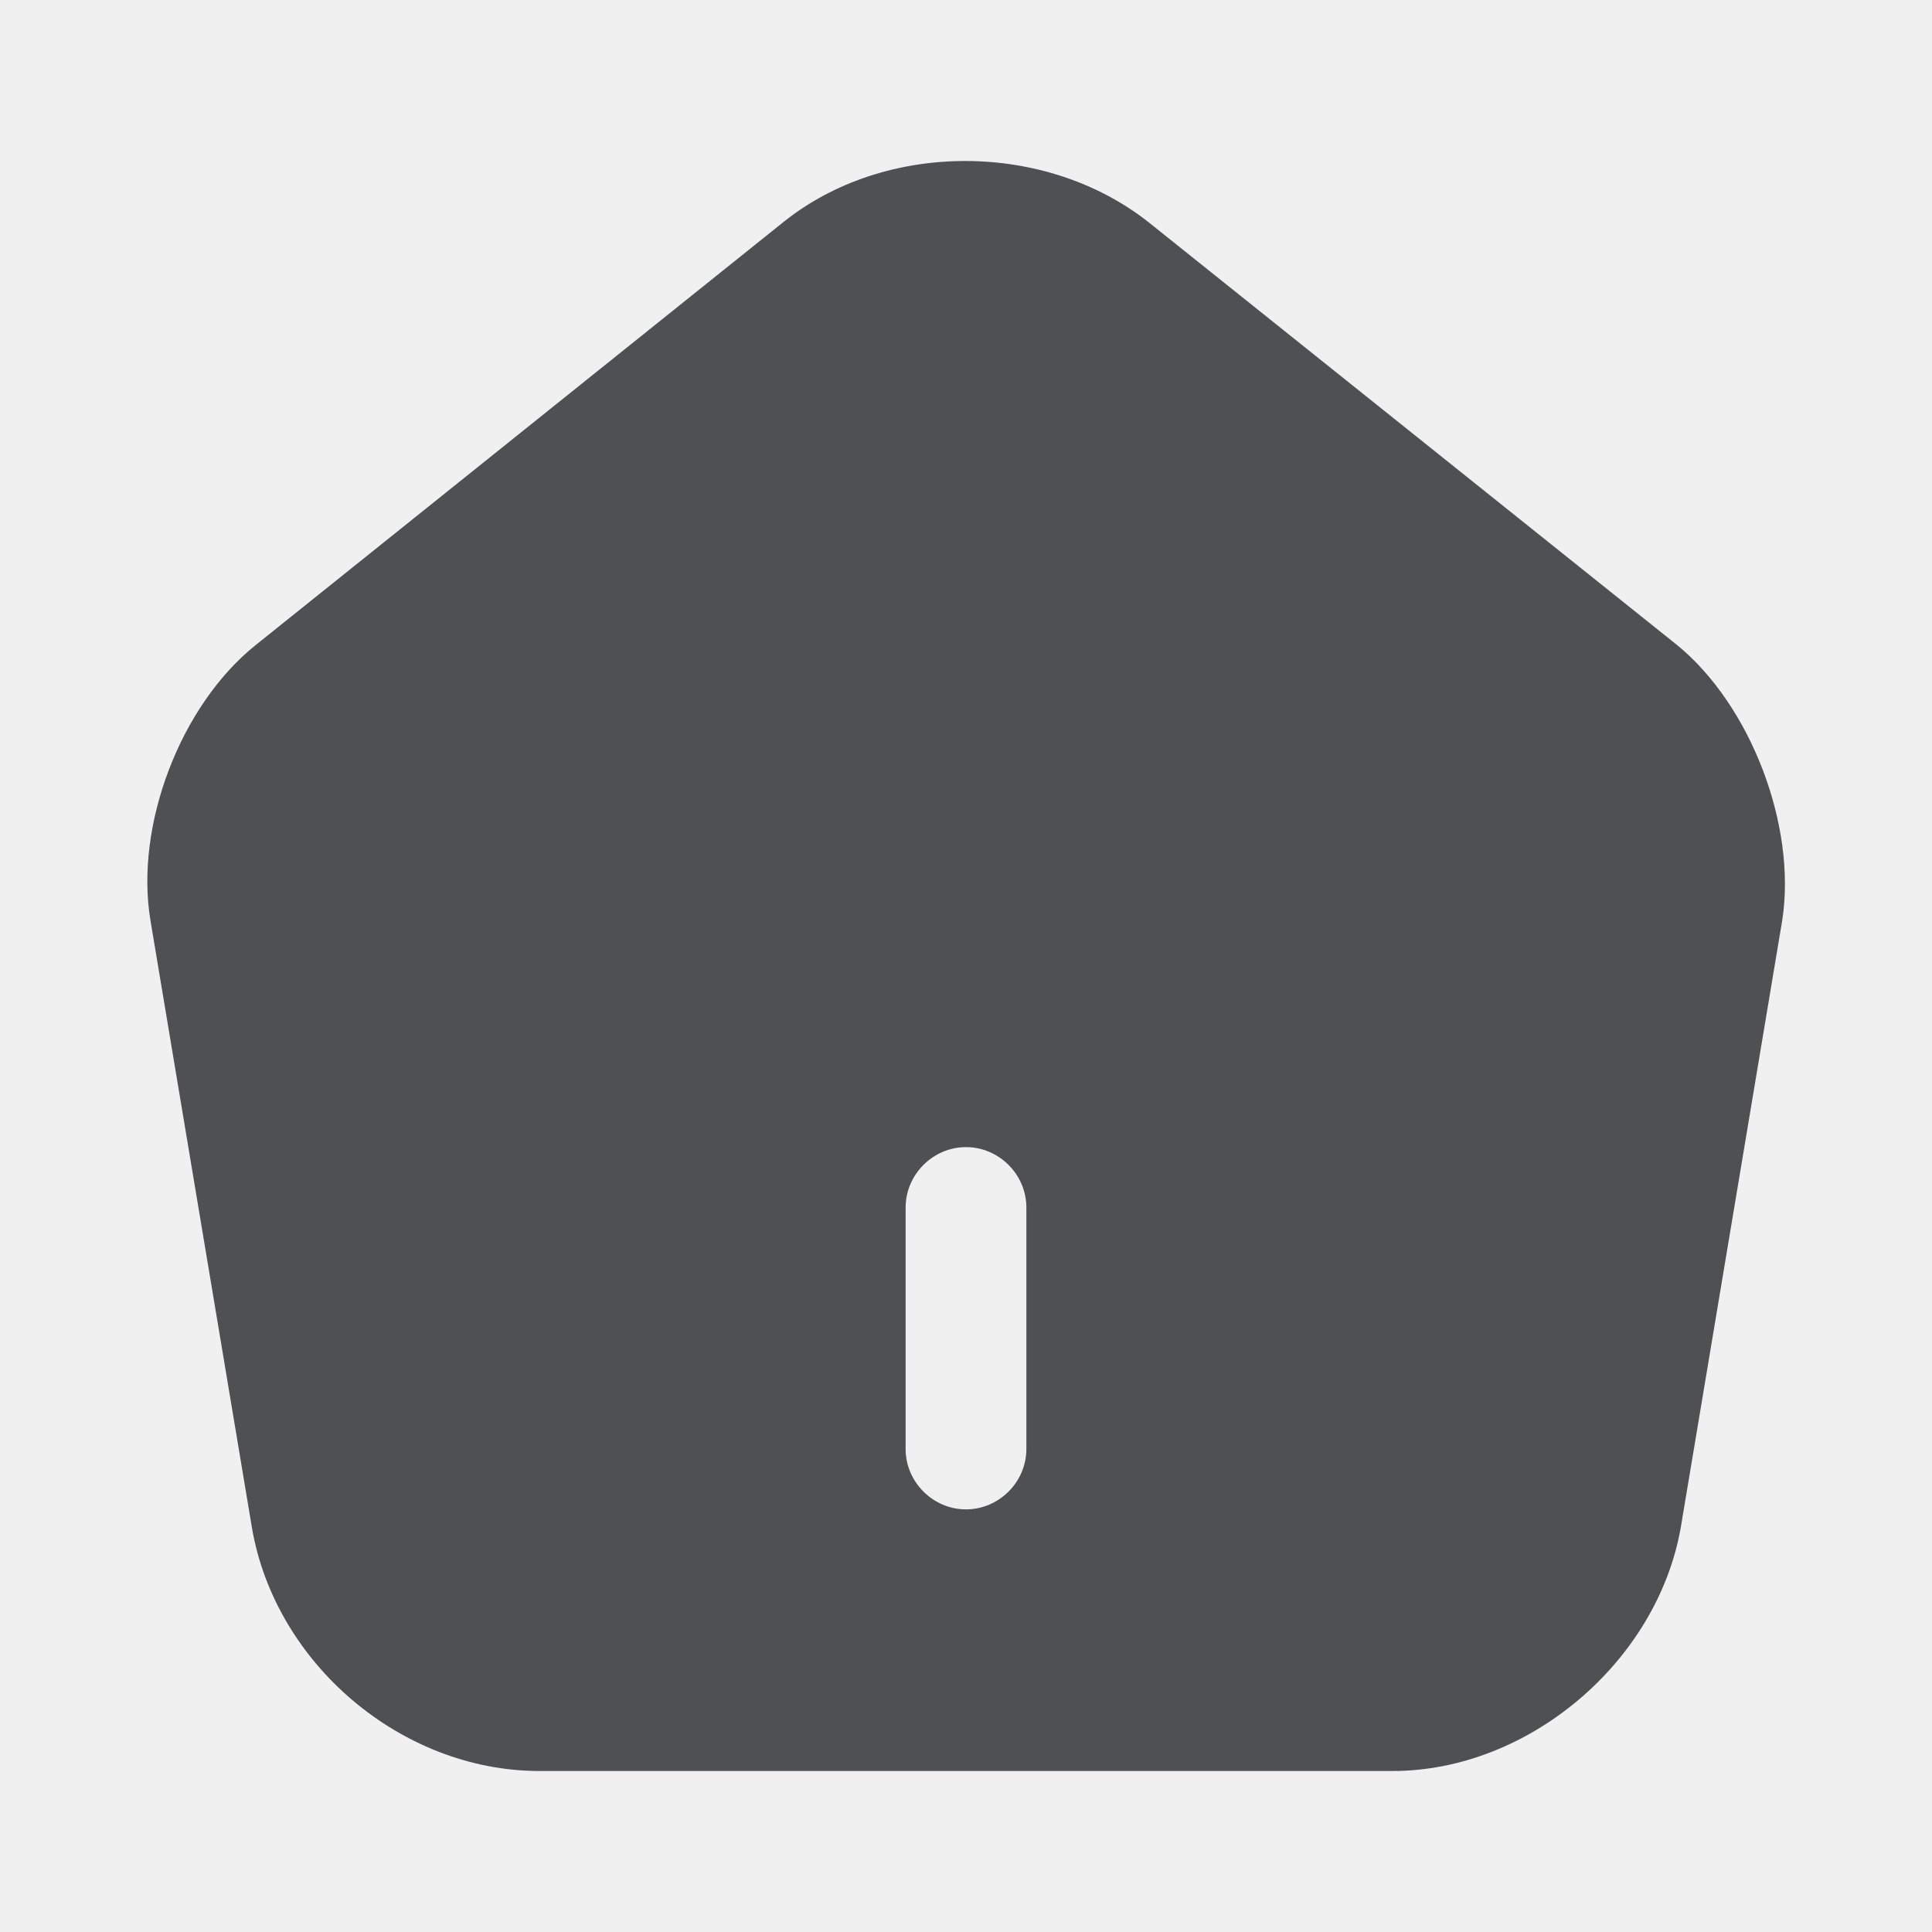
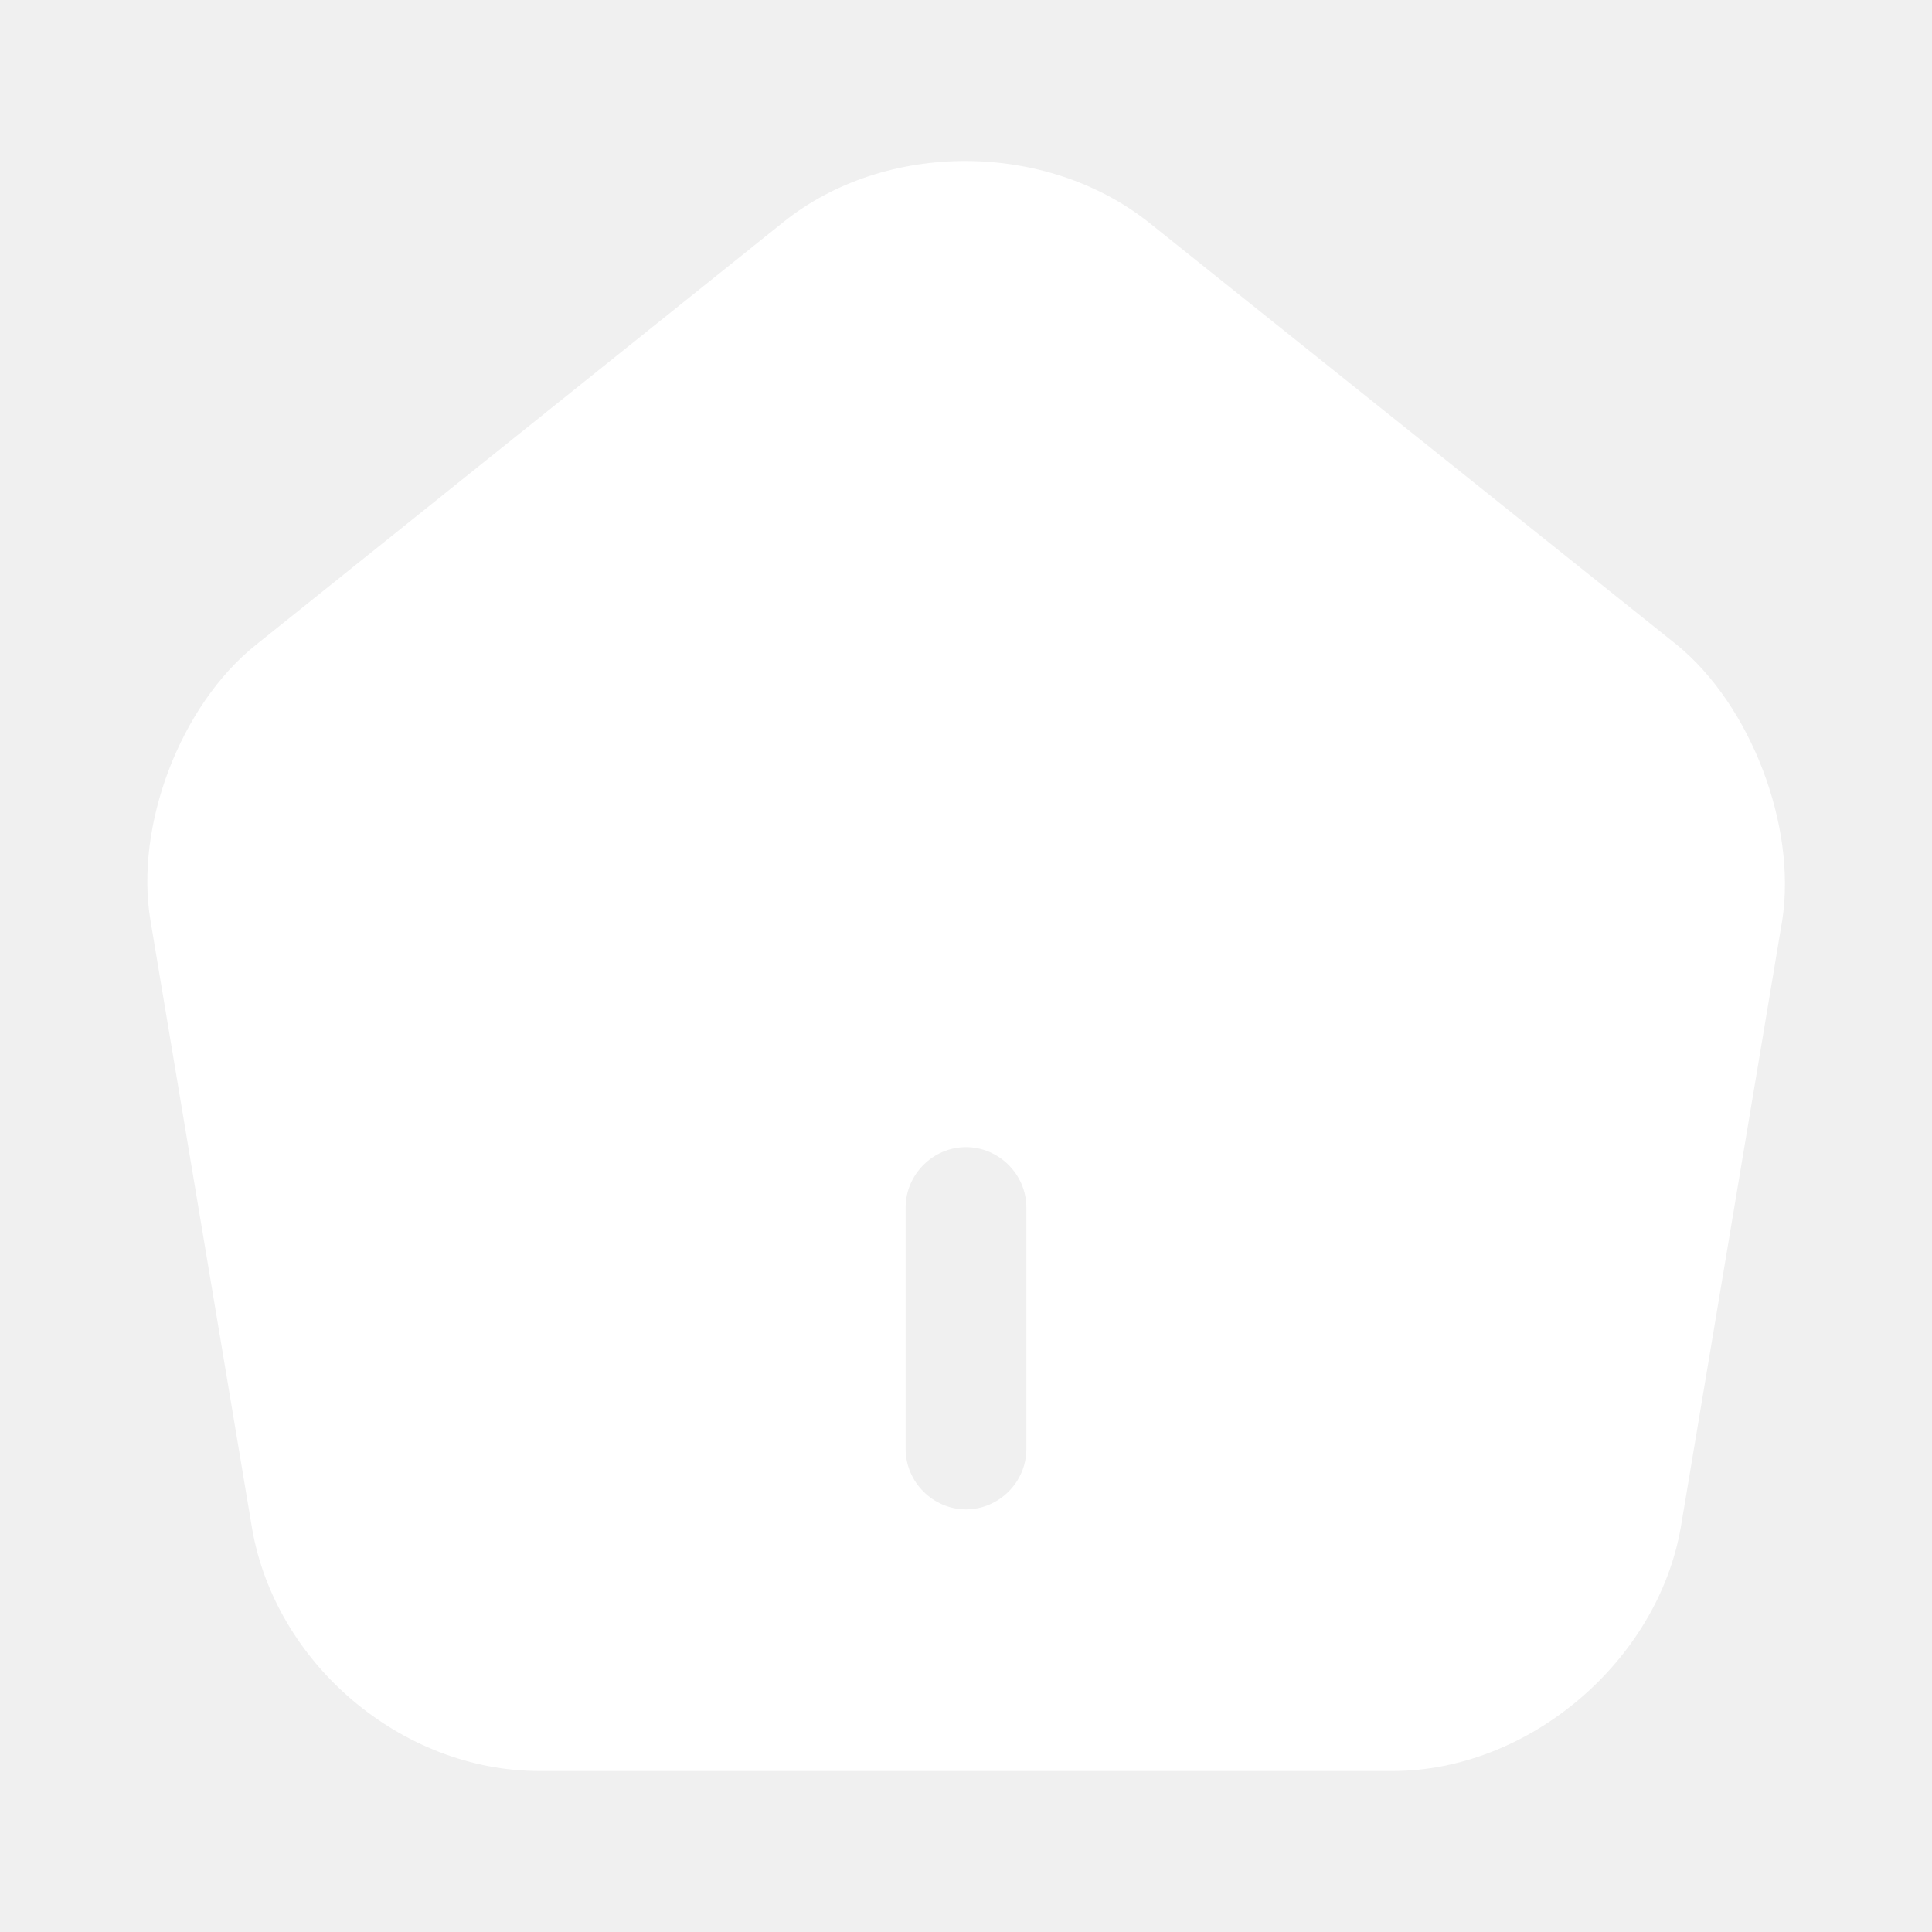
<svg xmlns="http://www.w3.org/2000/svg" width="24" height="24" viewBox="0 0 24 24" fill="none">
-   <path d="M20.83 8.01L14.28 2.77C13 1.75 11 1.74 9.73 2.76L3.18 8.01C2.24 8.76 1.67 10.26 1.87 11.44L3.13 18.98C3.42 20.67 4.99 22 6.7 22H17.3C18.99 22 20.59 20.64 20.88 18.97L22.14 11.43C22.32 10.26 21.75 8.76 20.83 8.01ZM12.75 18C12.75 18.41 12.41 18.75 12 18.75C11.59 18.75 11.25 18.41 11.25 18V15C11.25 14.59 11.59 14.25 12 14.25C12.41 14.25 12.75 14.59 12.75 15V18Z" fill="#4E5053" />
+   <path d="M20.83 8.01L14.28 2.77C13 1.75 11 1.74 9.73 2.76L3.18 8.01C2.24 8.76 1.67 10.26 1.87 11.44L3.13 18.98C3.42 20.67 4.99 22 6.7 22H17.3C18.99 22 20.59 20.64 20.88 18.97L22.14 11.43C22.32 10.26 21.75 8.76 20.83 8.01ZM12.75 18C12.75 18.41 12.41 18.75 12 18.75C11.59 18.75 11.25 18.41 11.25 18V15C11.25 14.59 11.59 14.25 12 14.25C12.41 14.25 12.75 14.59 12.75 15V18Z" fill="#FFFFFF" />
</svg>
